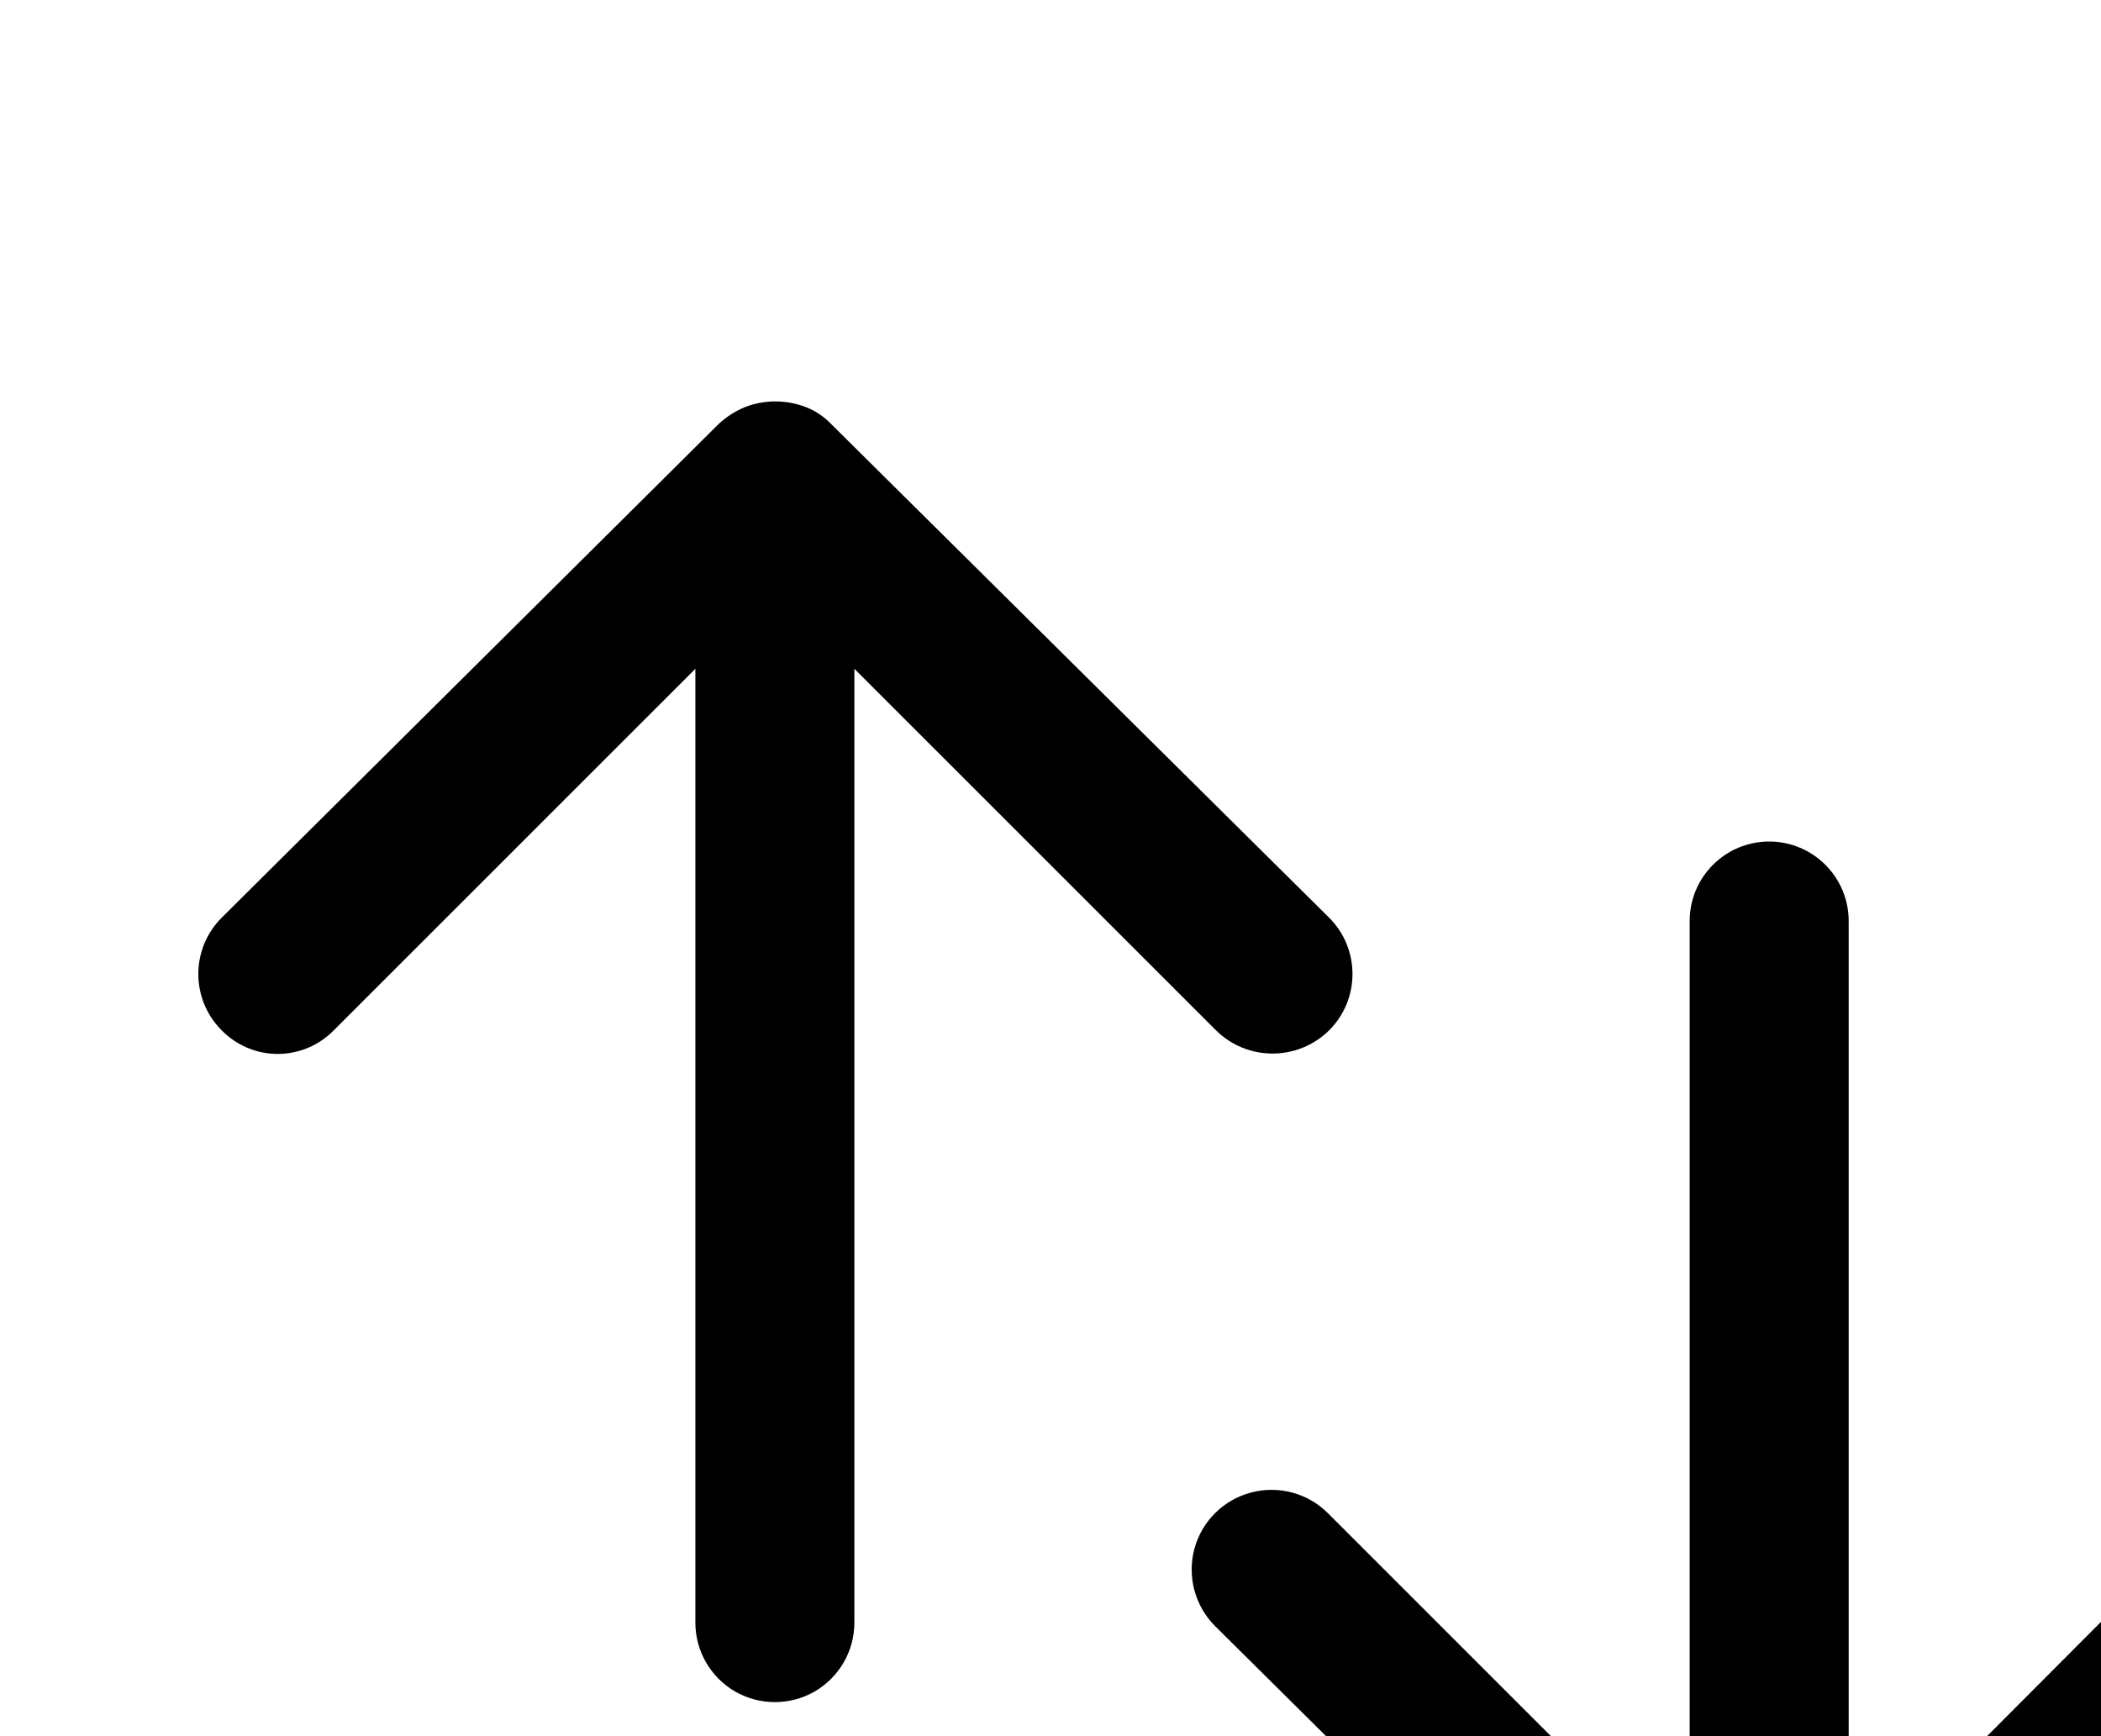
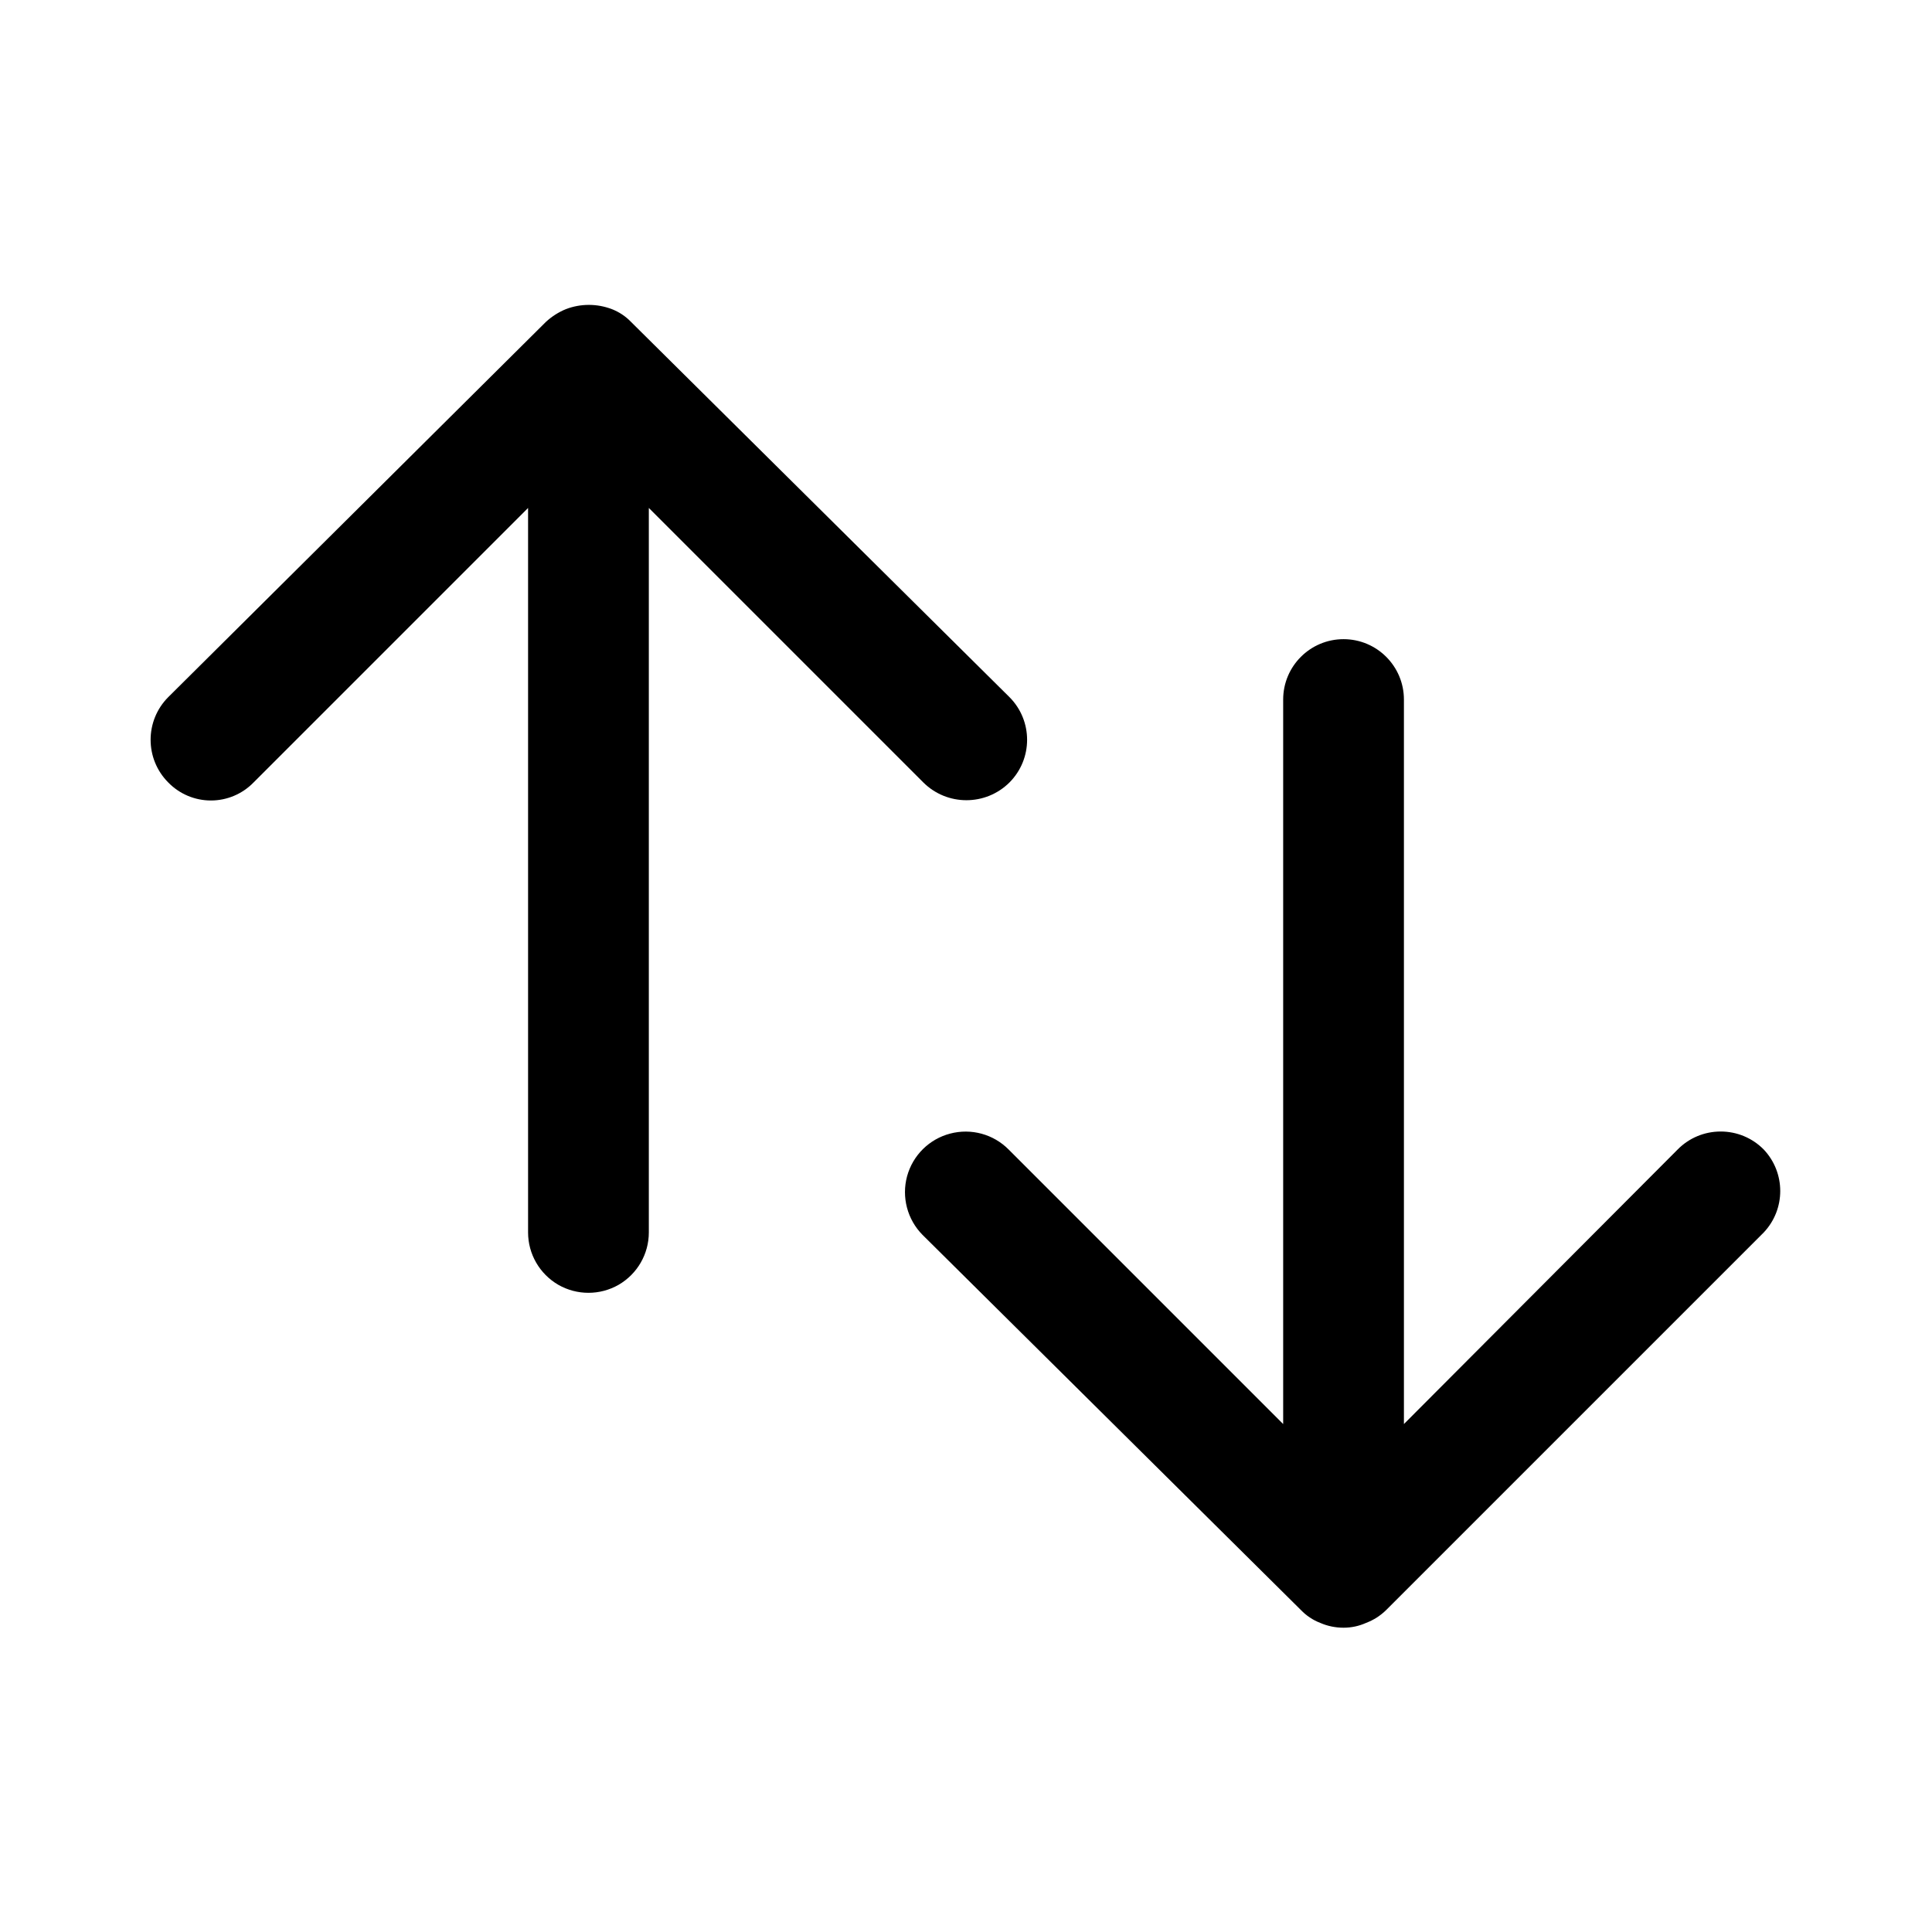
- <svg xmlns="http://www.w3.org/2000/svg" fill="none">
+ <svg xmlns="http://www.w3.org/2000/svg" viewBox="0 0 24 24" fill="none">
  <path d="M21.91 14.28C21.769 14.136 21.576 14.056 21.375 14.056C21.174 14.056 20.981 14.136 20.84 14.28L17.44 17.69V8.69C17.44 8.276 17.104 7.94 16.69 7.94C16.276 7.94 15.94 8.276 15.94 8.69V17.69L12.53 14.28C12.341 14.089 12.064 14.013 11.803 14.082C11.543 14.15 11.339 14.352 11.268 14.612C11.198 14.871 11.271 15.149 11.46 15.34L16.16 20C16.227 20.07 16.309 20.125 16.4 20.16C16.491 20.2 16.59 20.22 16.69 20.22C16.787 20.22 16.882 20.2 16.97 20.16C17.064 20.125 17.149 20.07 17.22 20L21.91 15.31C22.183 15.021 22.183 14.569 21.91 14.28Z" fill="currentColor" />
  <path d="M11.47 9.72C11.766 10.014 12.244 10.014 12.54 9.72C12.832 9.427 12.832 8.953 12.54 8.66L7.84 4C7.773 3.93 7.691 3.875 7.6 3.84C7.416 3.77 7.214 3.77 7.03 3.84C6.938 3.878 6.853 3.932 6.78 4L2.09 8.66C1.798 8.953 1.798 9.427 2.09 9.72C2.229 9.863 2.42 9.944 2.62 9.944C2.82 9.944 3.011 9.863 3.15 9.72L6.56 6.31V15.31C6.56 15.578 6.703 15.825 6.935 15.96C7.167 16.093 7.453 16.093 7.685 15.96C7.917 15.825 8.06 15.578 8.06 15.31V6.31L11.47 9.72Z" fill="currentColor" />
</svg>
